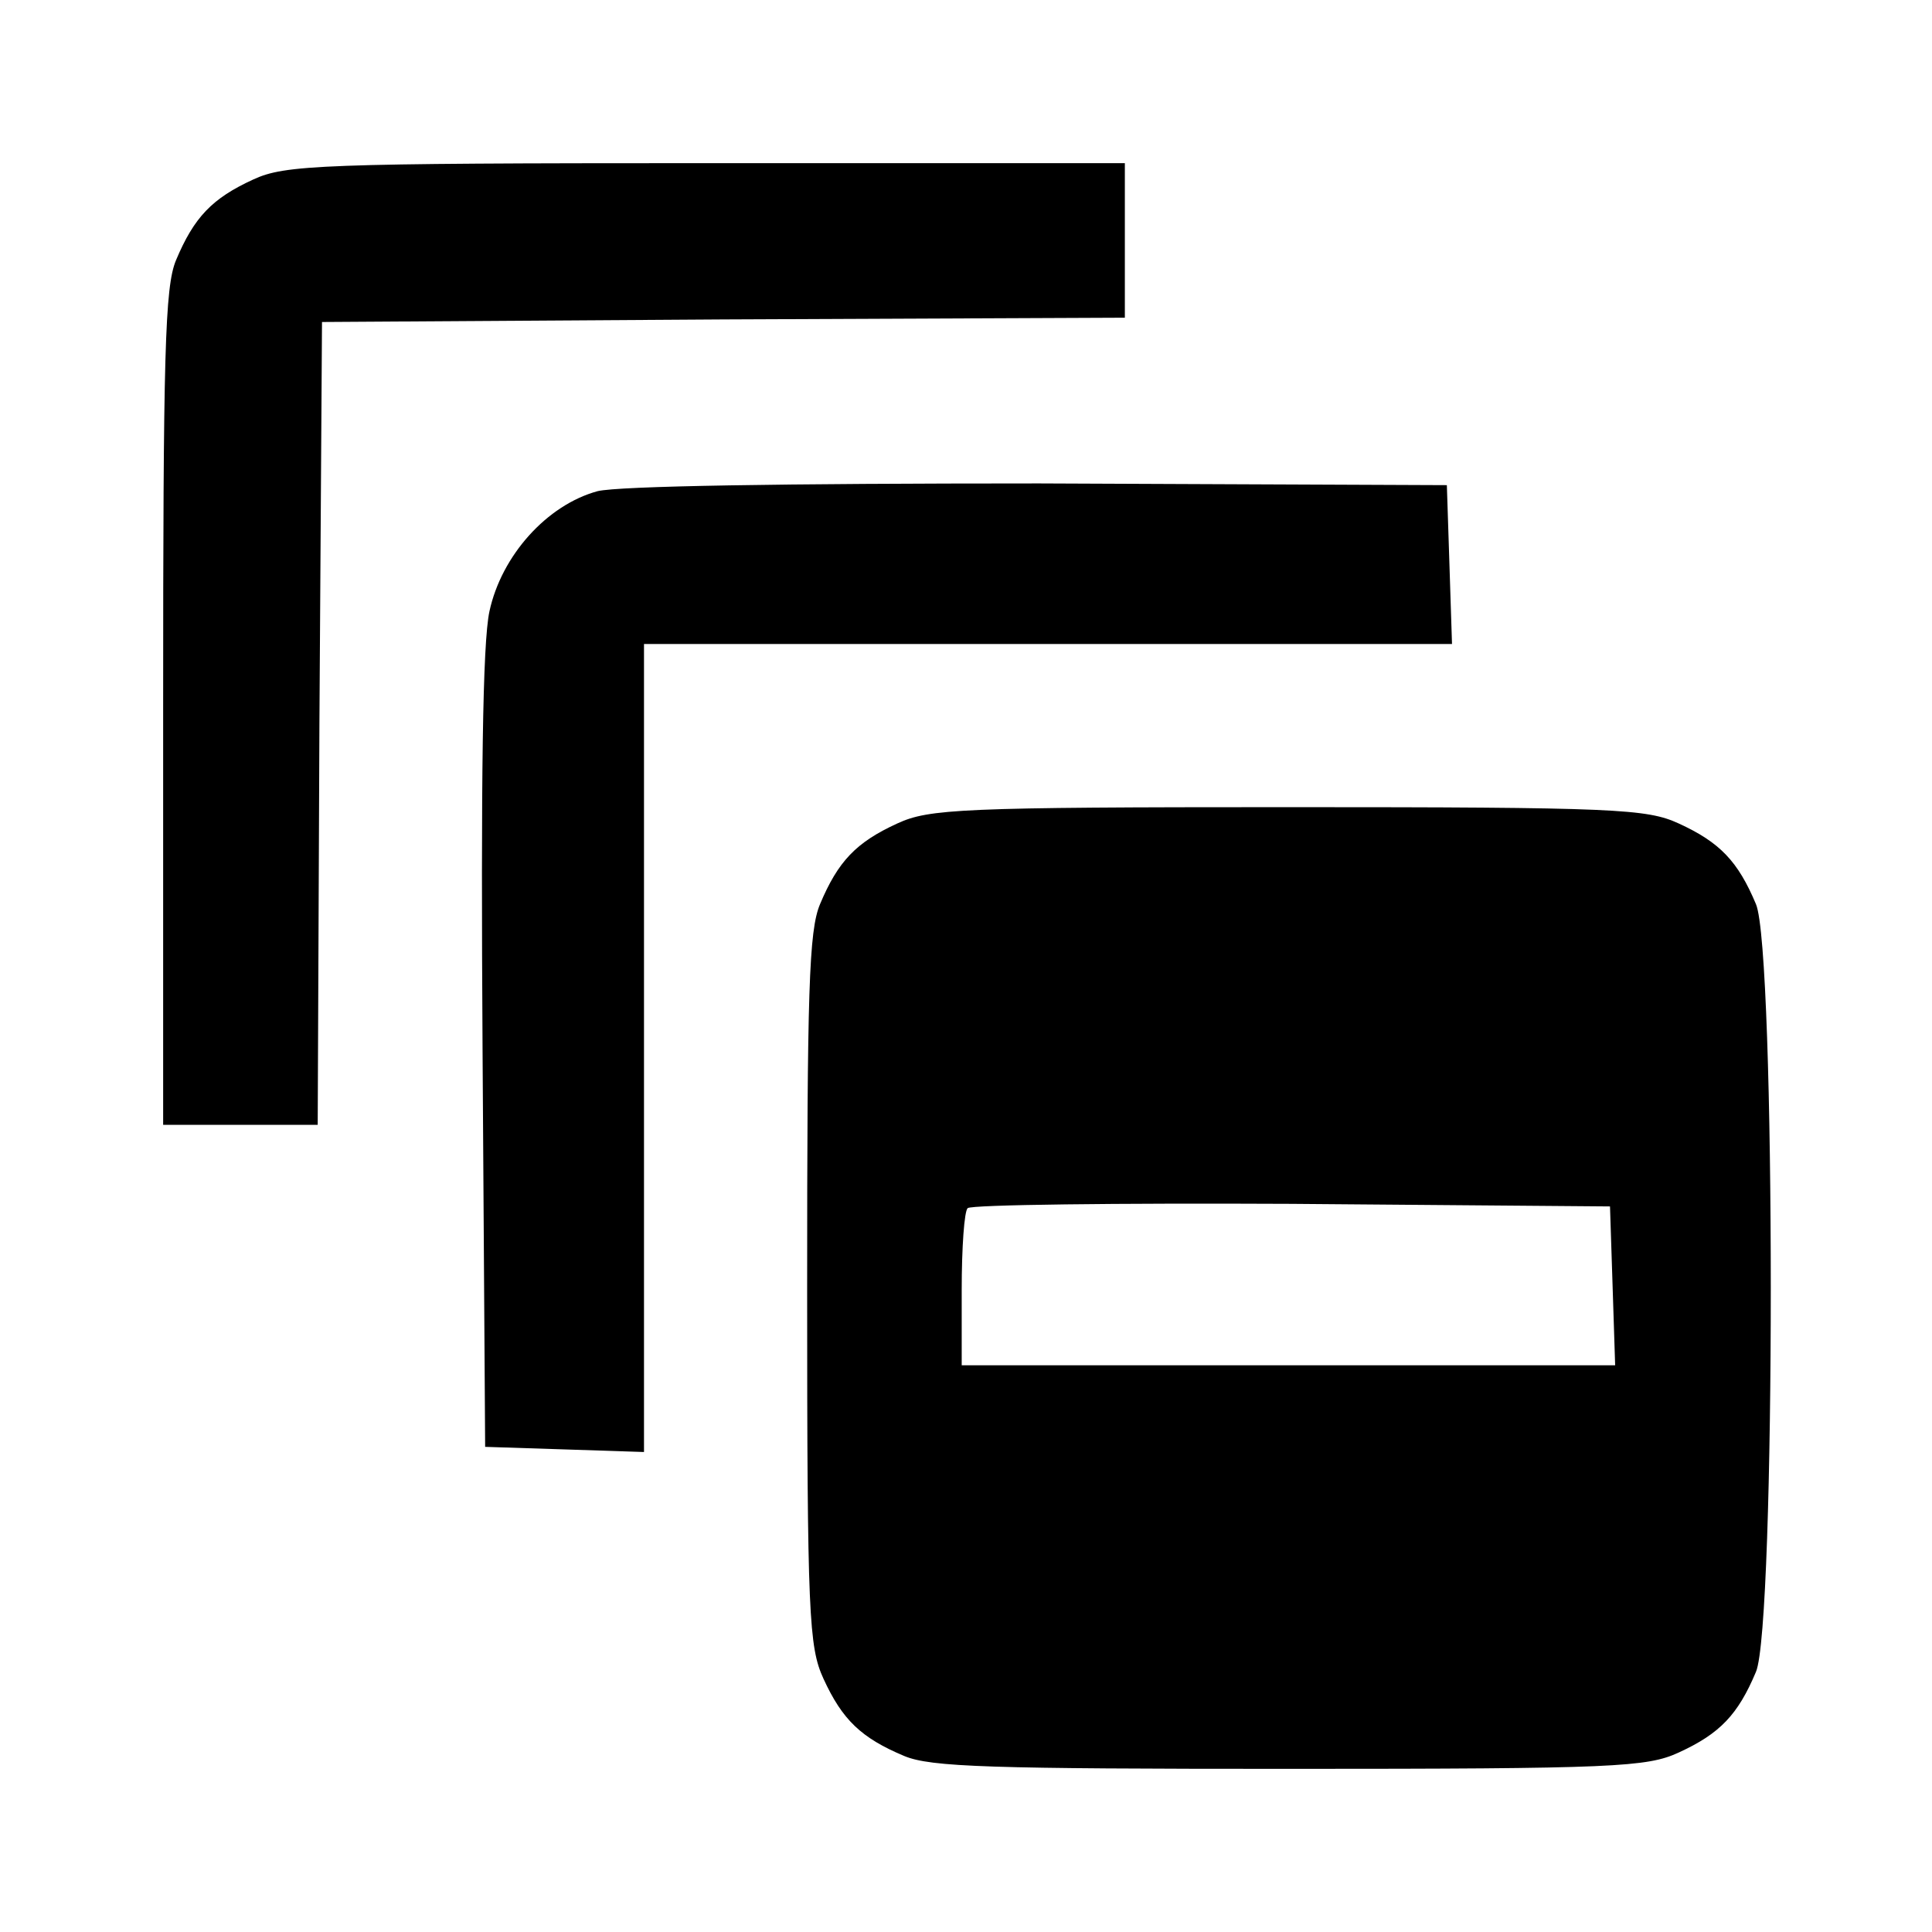
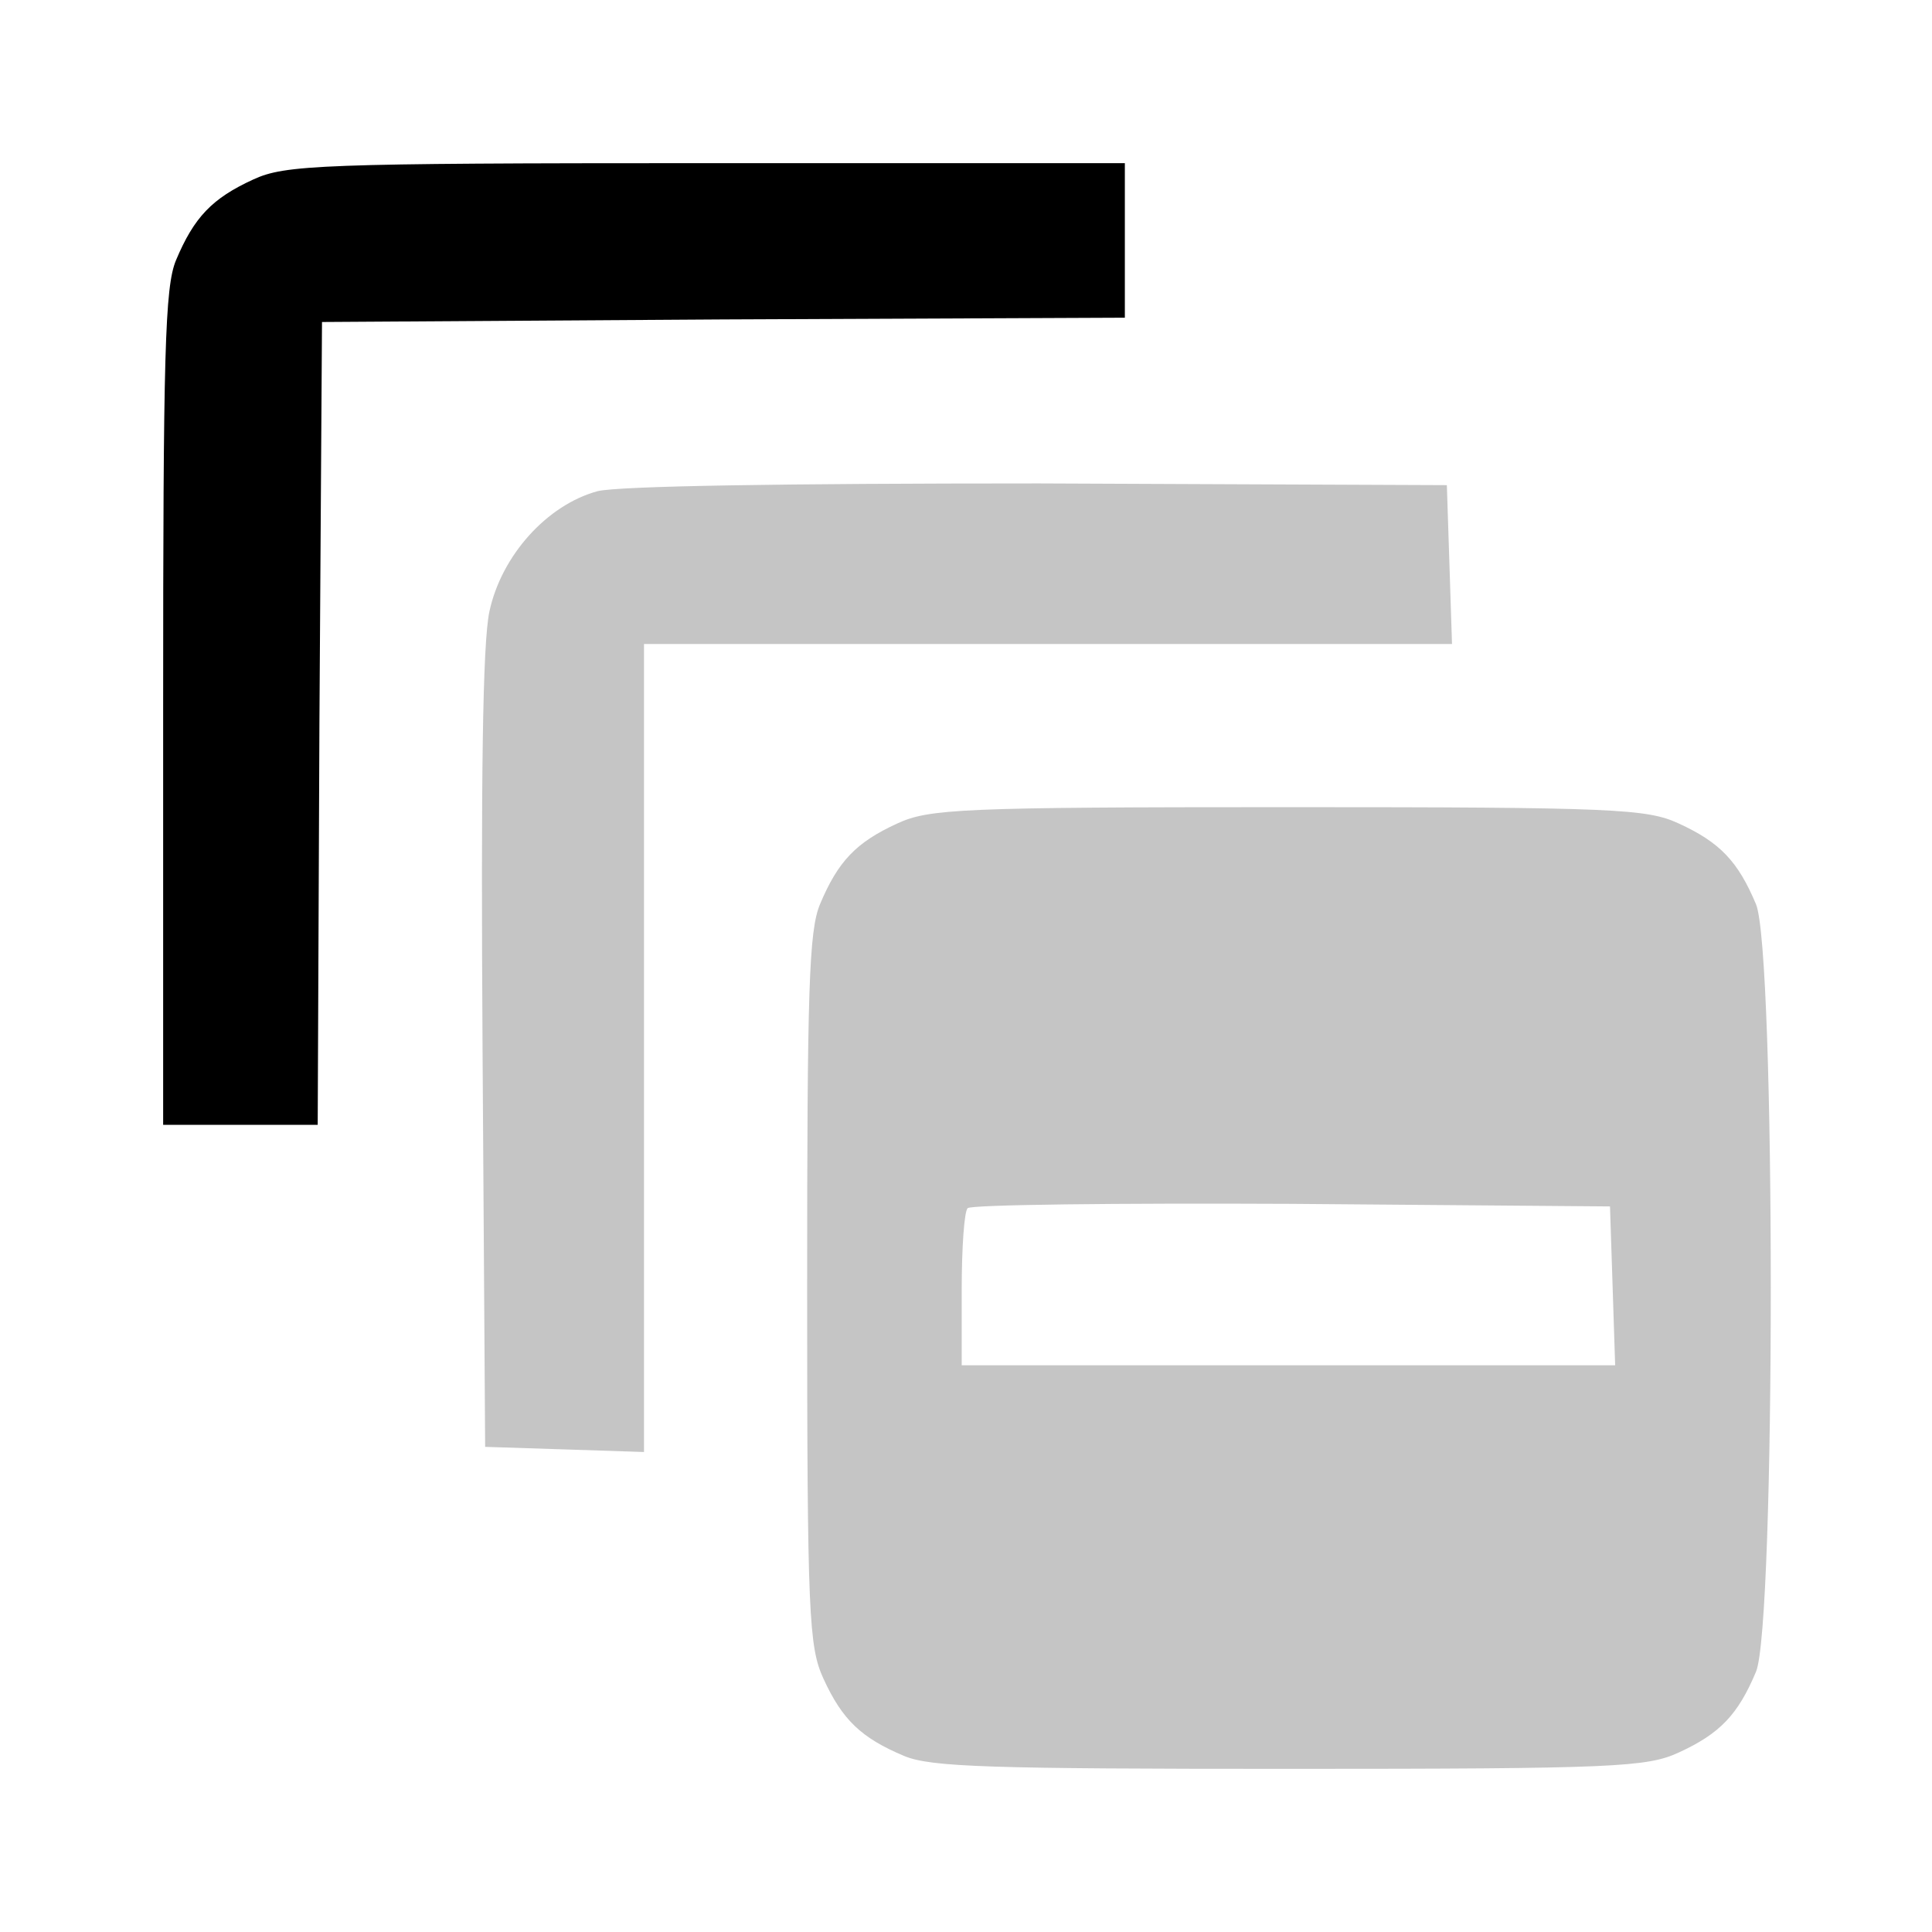
<svg xmlns="http://www.w3.org/2000/svg" version="1.0" width="225pt" height="225pt" viewBox="0 0 225 225" preserveAspectRatio="xMidYMid meet">
  <g transform="translate(0,225) scale(0.1,-0.1)" fill="#000000" stroke="none">
    <path d="M295 2041 c-48 -22 -69 -44 -90 -94 -13 -31 -15 -108 -15 -522 l0 -485 90 0 90 0 2 468 3 467 468 3 467 2 0 90 0 90 -487 0 c-452 0 -491 -2 -528 -19z" />
-     <path d="M696 1678 c-59 -16 -112 -75 -126 -140 -8 -37 -10 -194 -8 -513 l3 -460 93 -3 92 -3 0 471 0 470 470 0 471 0 -3 93 -3 92 -475 2 c-300 0 -489 -3 -514 -9z" />
-     <path d="M1045 1291 c-48 -22 -69 -44 -90 -94 -13 -31 -15 -100 -15 -449 0 -379 2 -416 19 -453 22 -48 44 -69 94 -90 31 -13 100 -15 449 -15 379 0 416 2 453 19 48 22 69 44 90 94 23 54 23 840 0 894 -21 50 -42 72 -90 94 -37 17 -73 19 -455 19 -382 0 -418 -2 -455 -19z m833 -538 l3 -93 -381 0 -380 0 0 88 c0 49 3 92 7 95 4 4 173 6 377 5 l371 -3 3 -92z" />
+     <path fill="#C5C5C5" d="M696 1678 c-59 -16 -112 -75 -126 -140 -8 -37 -10 -194 -8 -513 l3 -460 93 -3 92 -3 0 471 0 470 470 0 471 0 -3 93 -3 92 -475 2 c-300 0 -489 -3 -514 -9z" />
+     <path fill="#C5C5C5" d="M1045 1291 c-48 -22 -69 -44 -90 -94 -13 -31 -15 -100 -15 -449 0 -379 2 -416 19 -453 22 -48 44 -69 94 -90 31 -13 100 -15 449 -15 379 0 416 2 453 19 48 22 69 44 90 94 23 54 23 840 0 894 -21 50 -42 72 -90 94 -37 17 -73 19 -455 19 -382 0 -418 -2 -455 -19z m833 -538 l3 -93 -381 0 -380 0 0 88 c0 49 3 92 7 95 4 4 173 6 377 5 l371 -3 3 -92z" />
  </g>
</svg>
